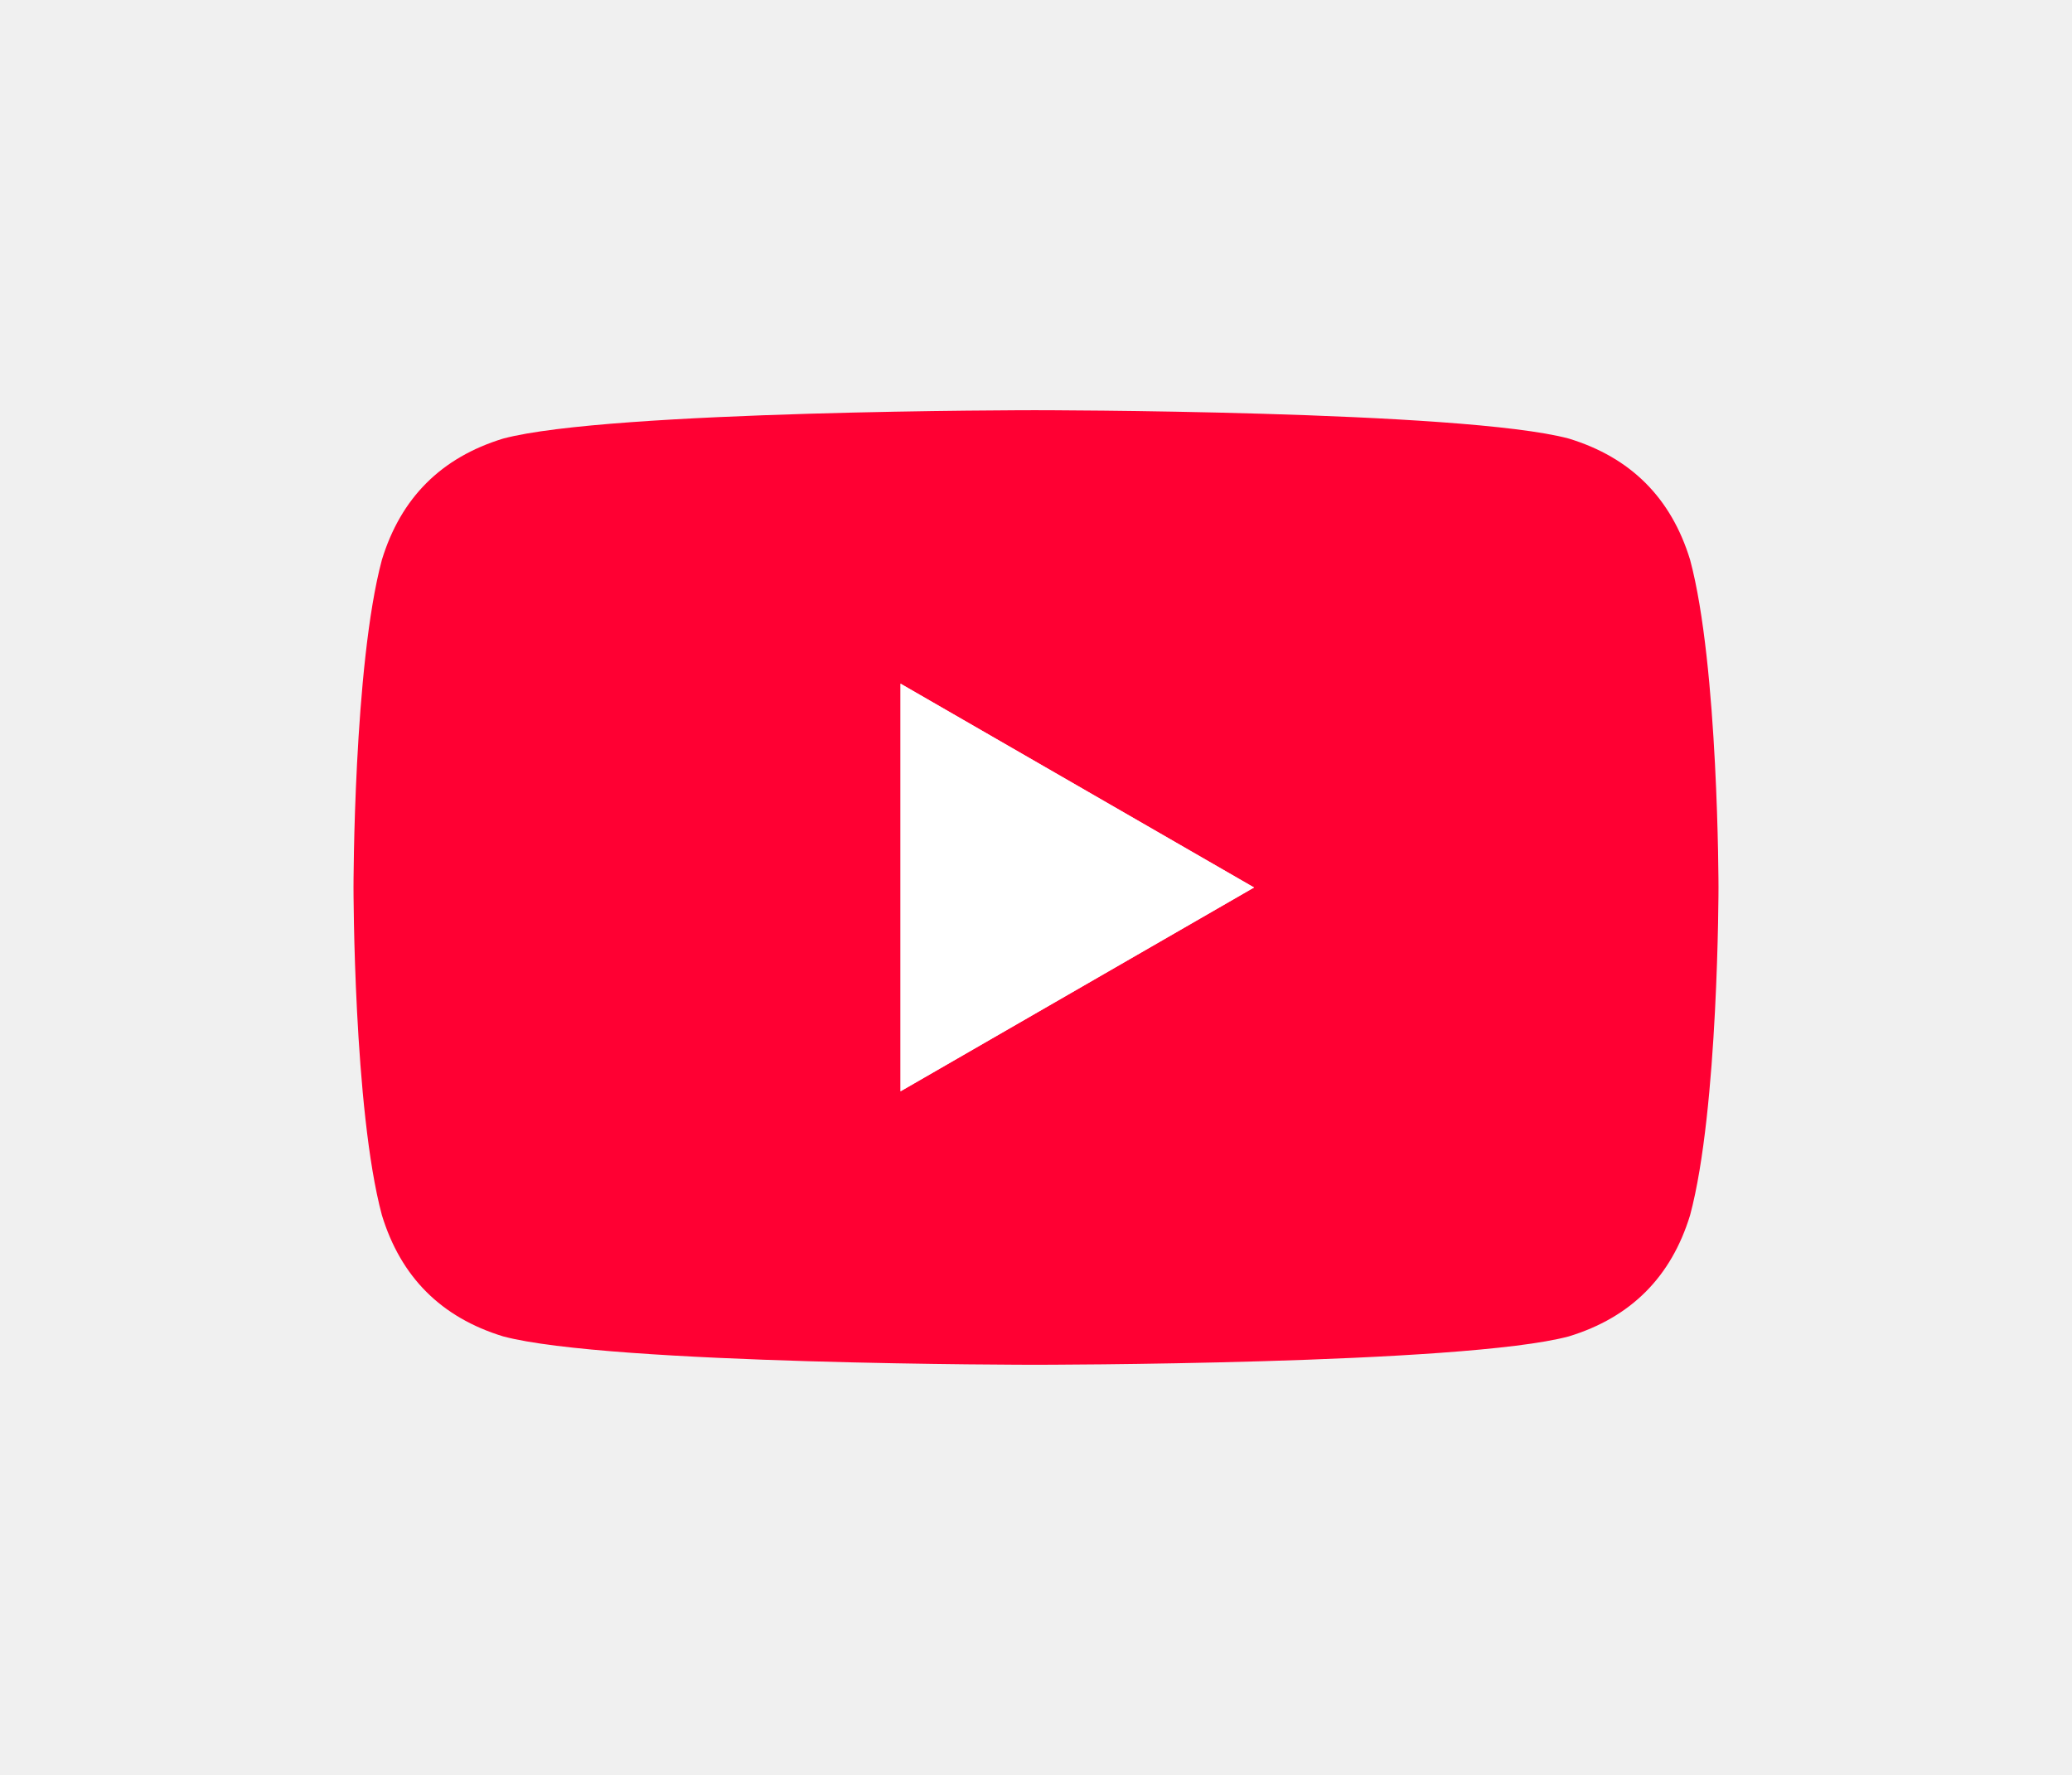
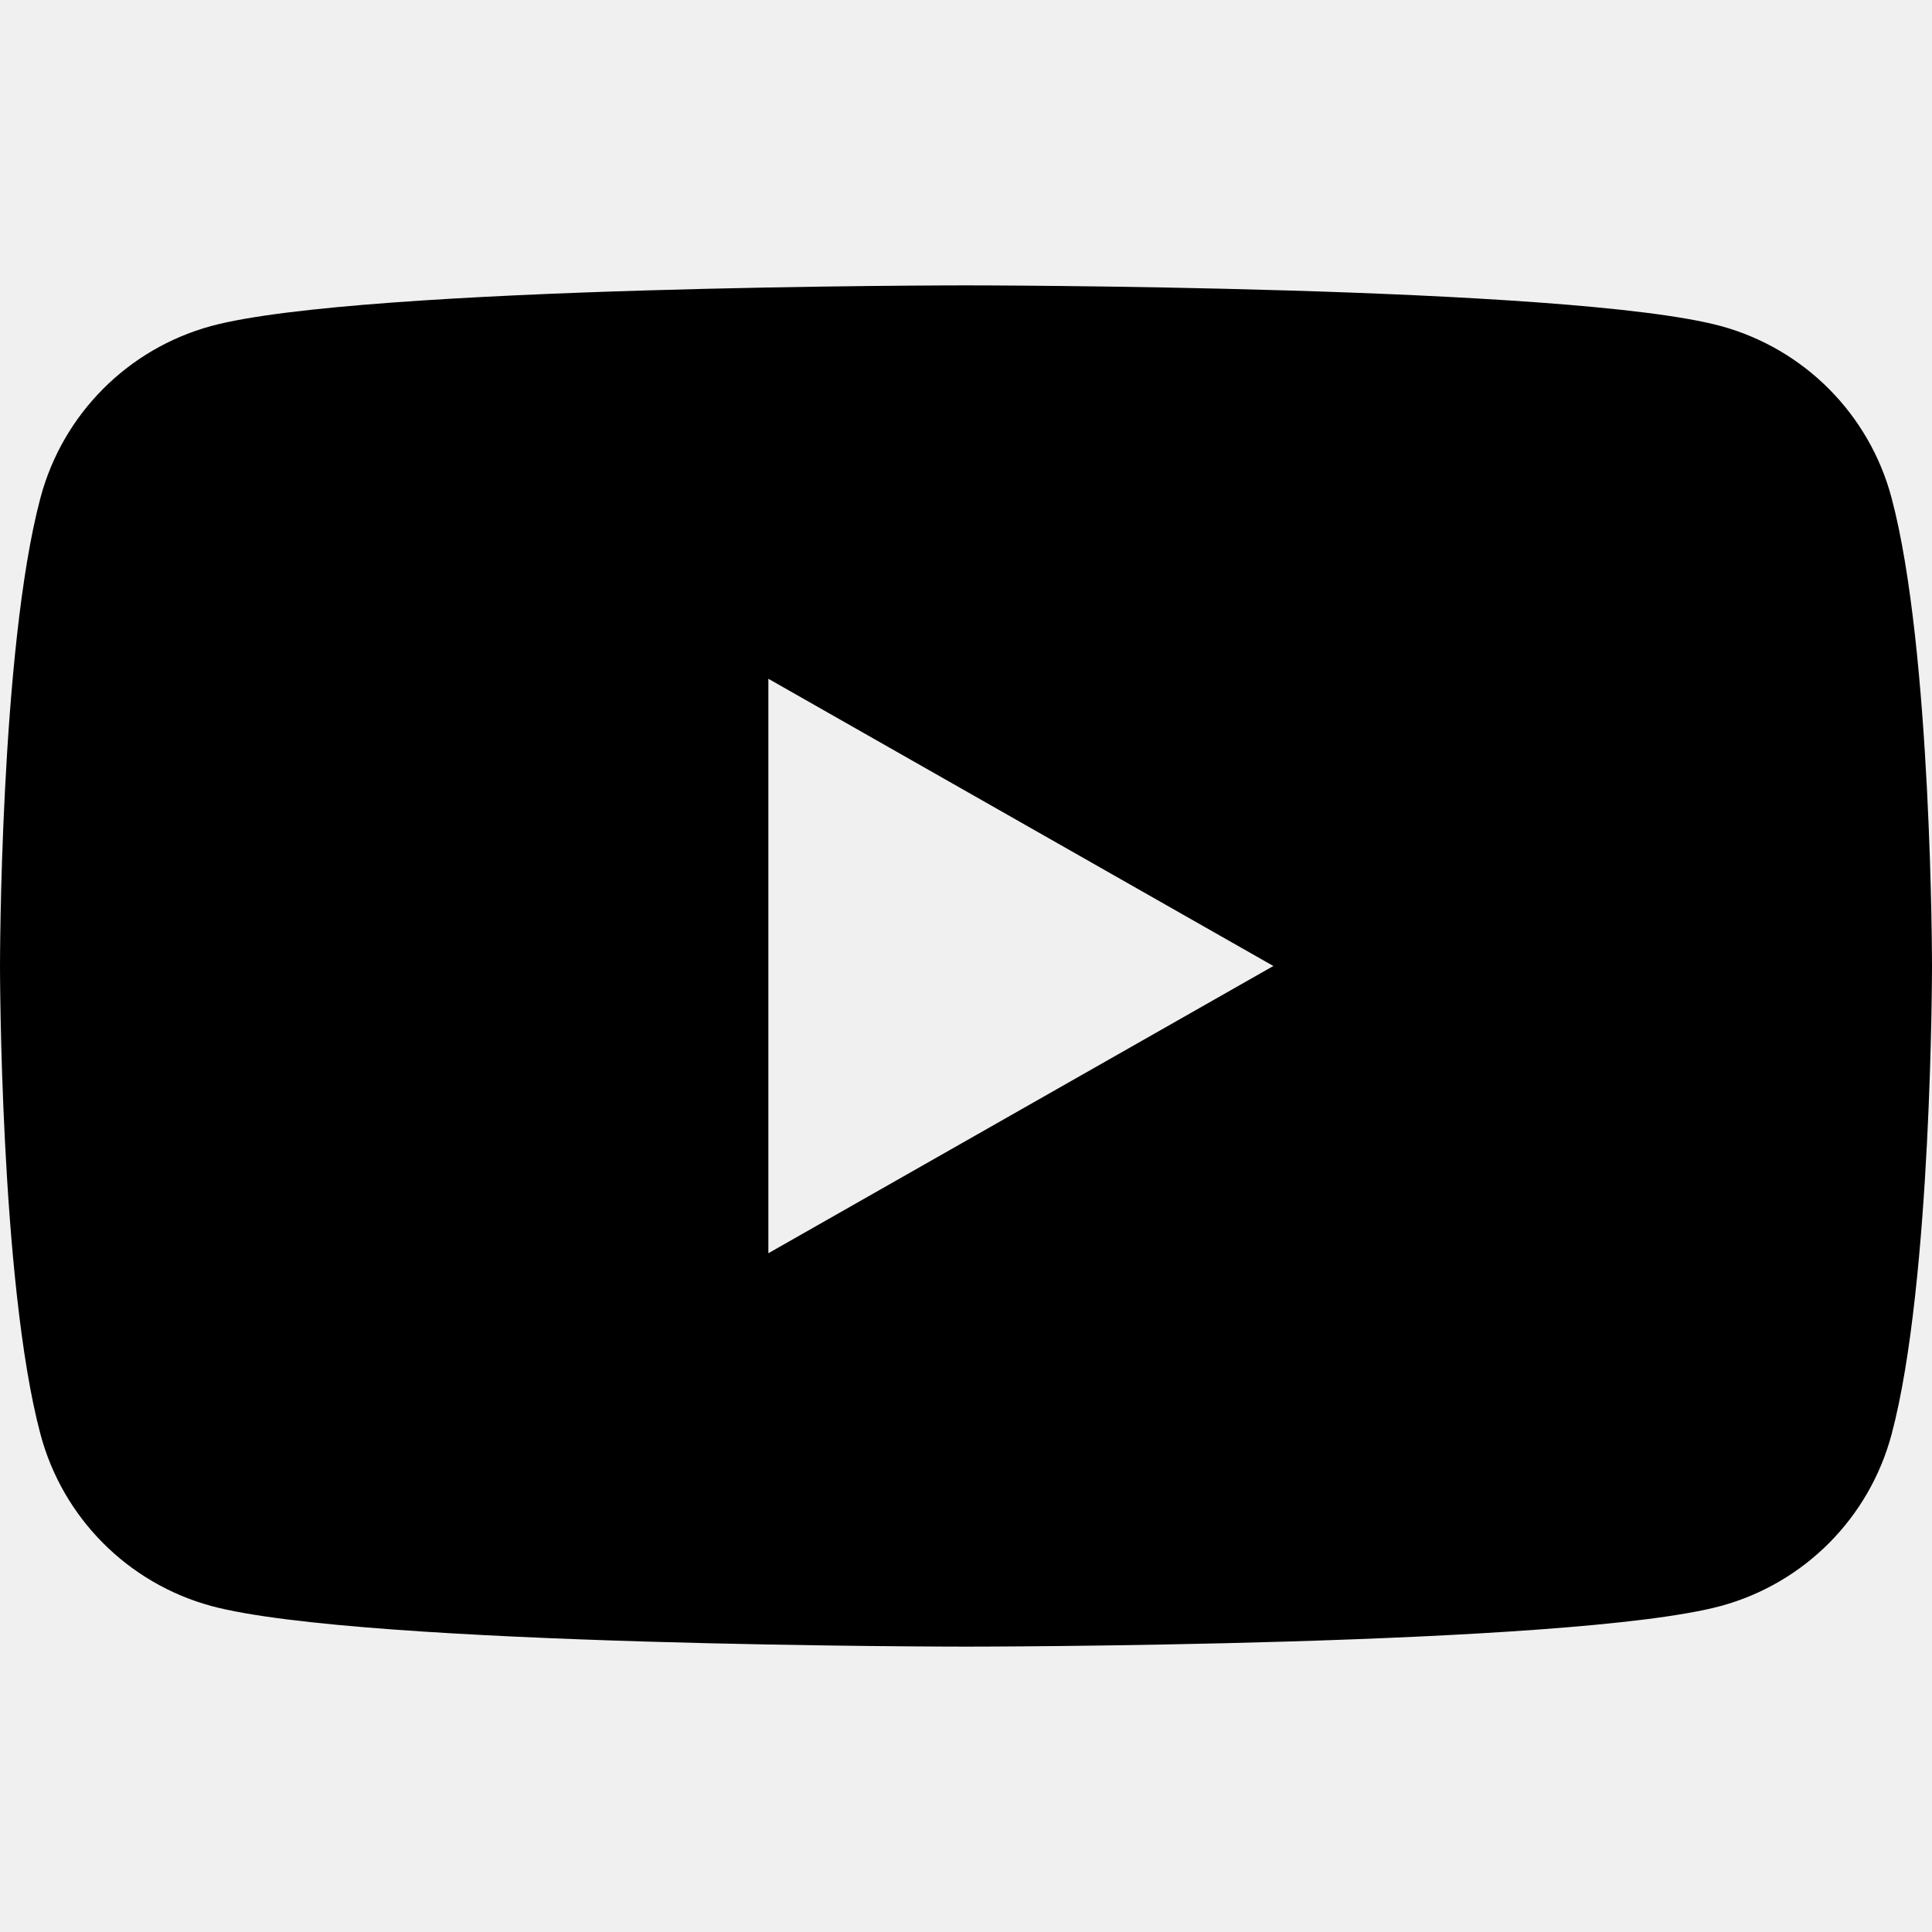
- <svg xmlns="http://www.w3.org/2000/svg" viewBox="0 0 803 688">
-   <path fill="#f03" d="m349 423 137-79-137-79Zm-154 95q-36-11-47-47c-11-41-11-127-11-127s0-86 11-127q11-36 47-47c41-11 206-11 206-11s166 0 207 11q36 11 47 47c11 41 11 127 11 127s0 86-11 127q-11 36-47 47c-41 11-207 11-207 11s-165 0-206-11" />
-   <path fill="#fff" d="m349 423 137-79-137-79Z" />
+ <svg xmlns="http://www.w3.org/2000/svg" role="img" viewBox="0 0 24 24">
+   <path d="M23.498 6.186a3.016 3.016 0 0 0-2.122-2.136C19.505 3.545 12 3.545 12 3.545s-7.505 0-9.377.505A3.017 3.017 0 0 0 .502 6.186C0 8.07 0 12 0 12s0 3.93.502 5.814a3.016 3.016 0 0 0 2.122 2.136c1.871.505 9.376.505 9.376.505s7.505 0 9.377-.505a3.015 3.015 0 0 0 2.122-2.136C24 15.93 24 12 24 12s0-3.93-.502-5.814zM9.545 15.568V8.432L15.818 12l-6.273 3.568z" />
</svg>
